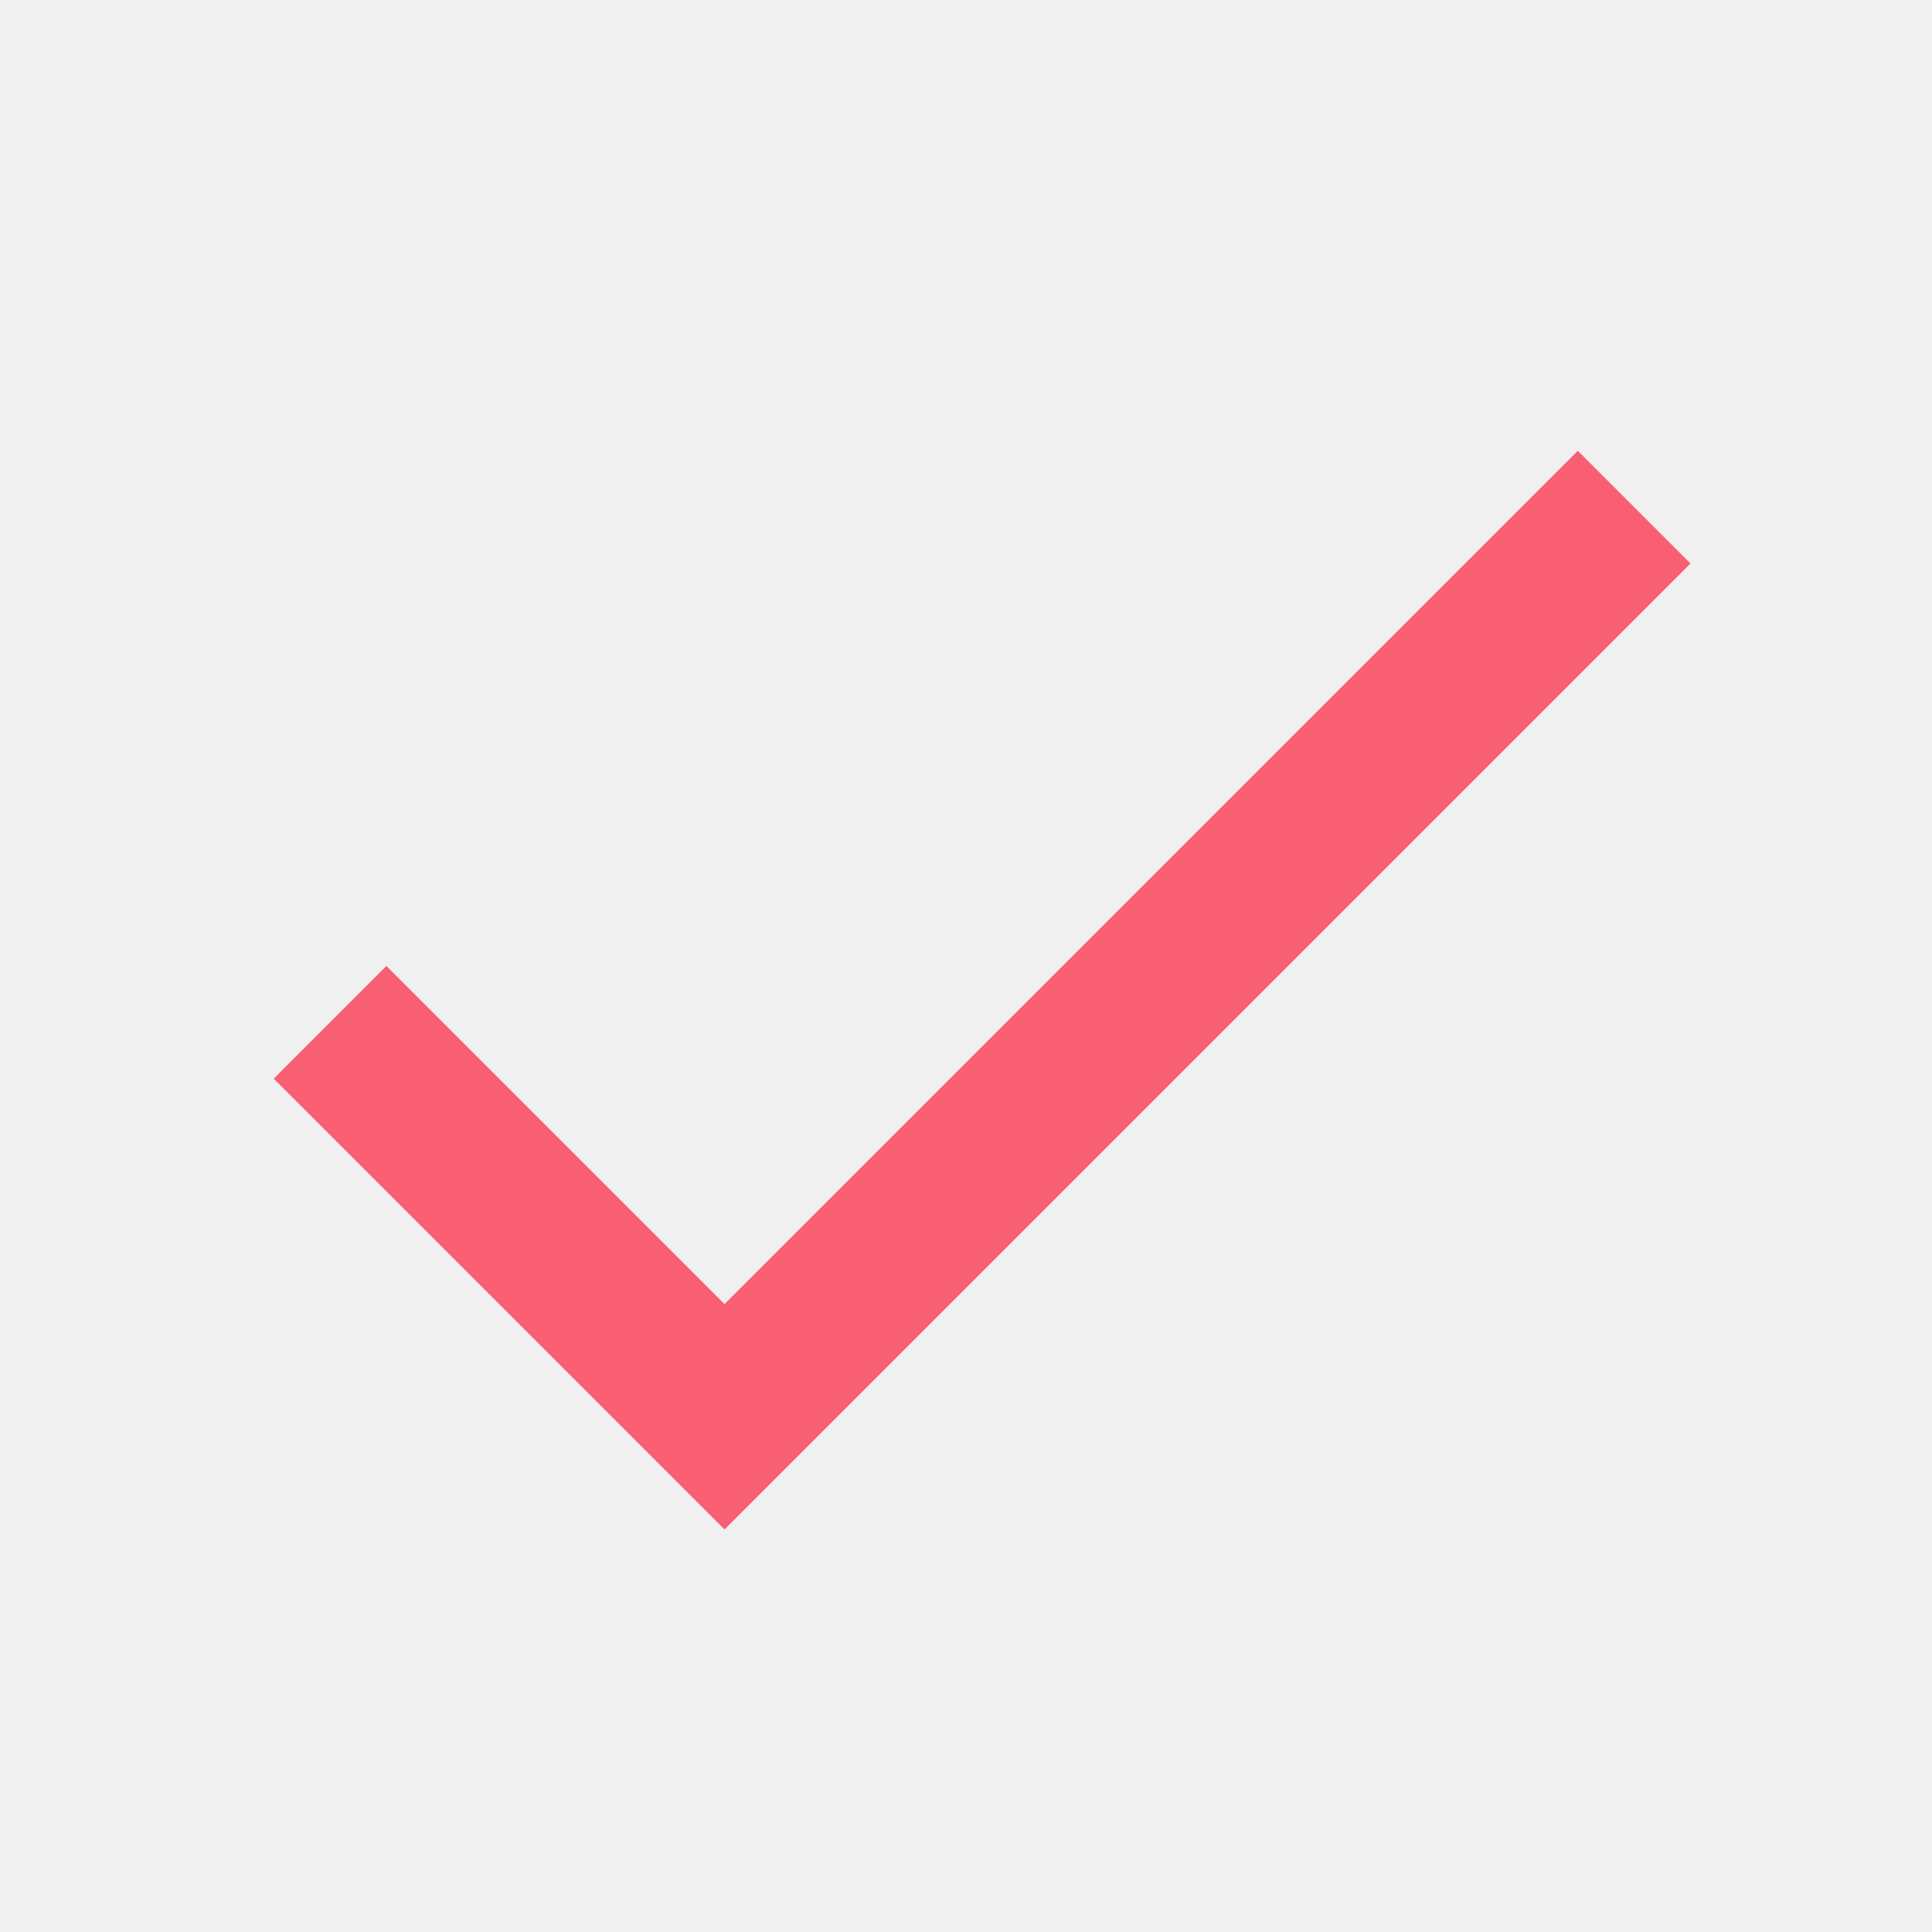
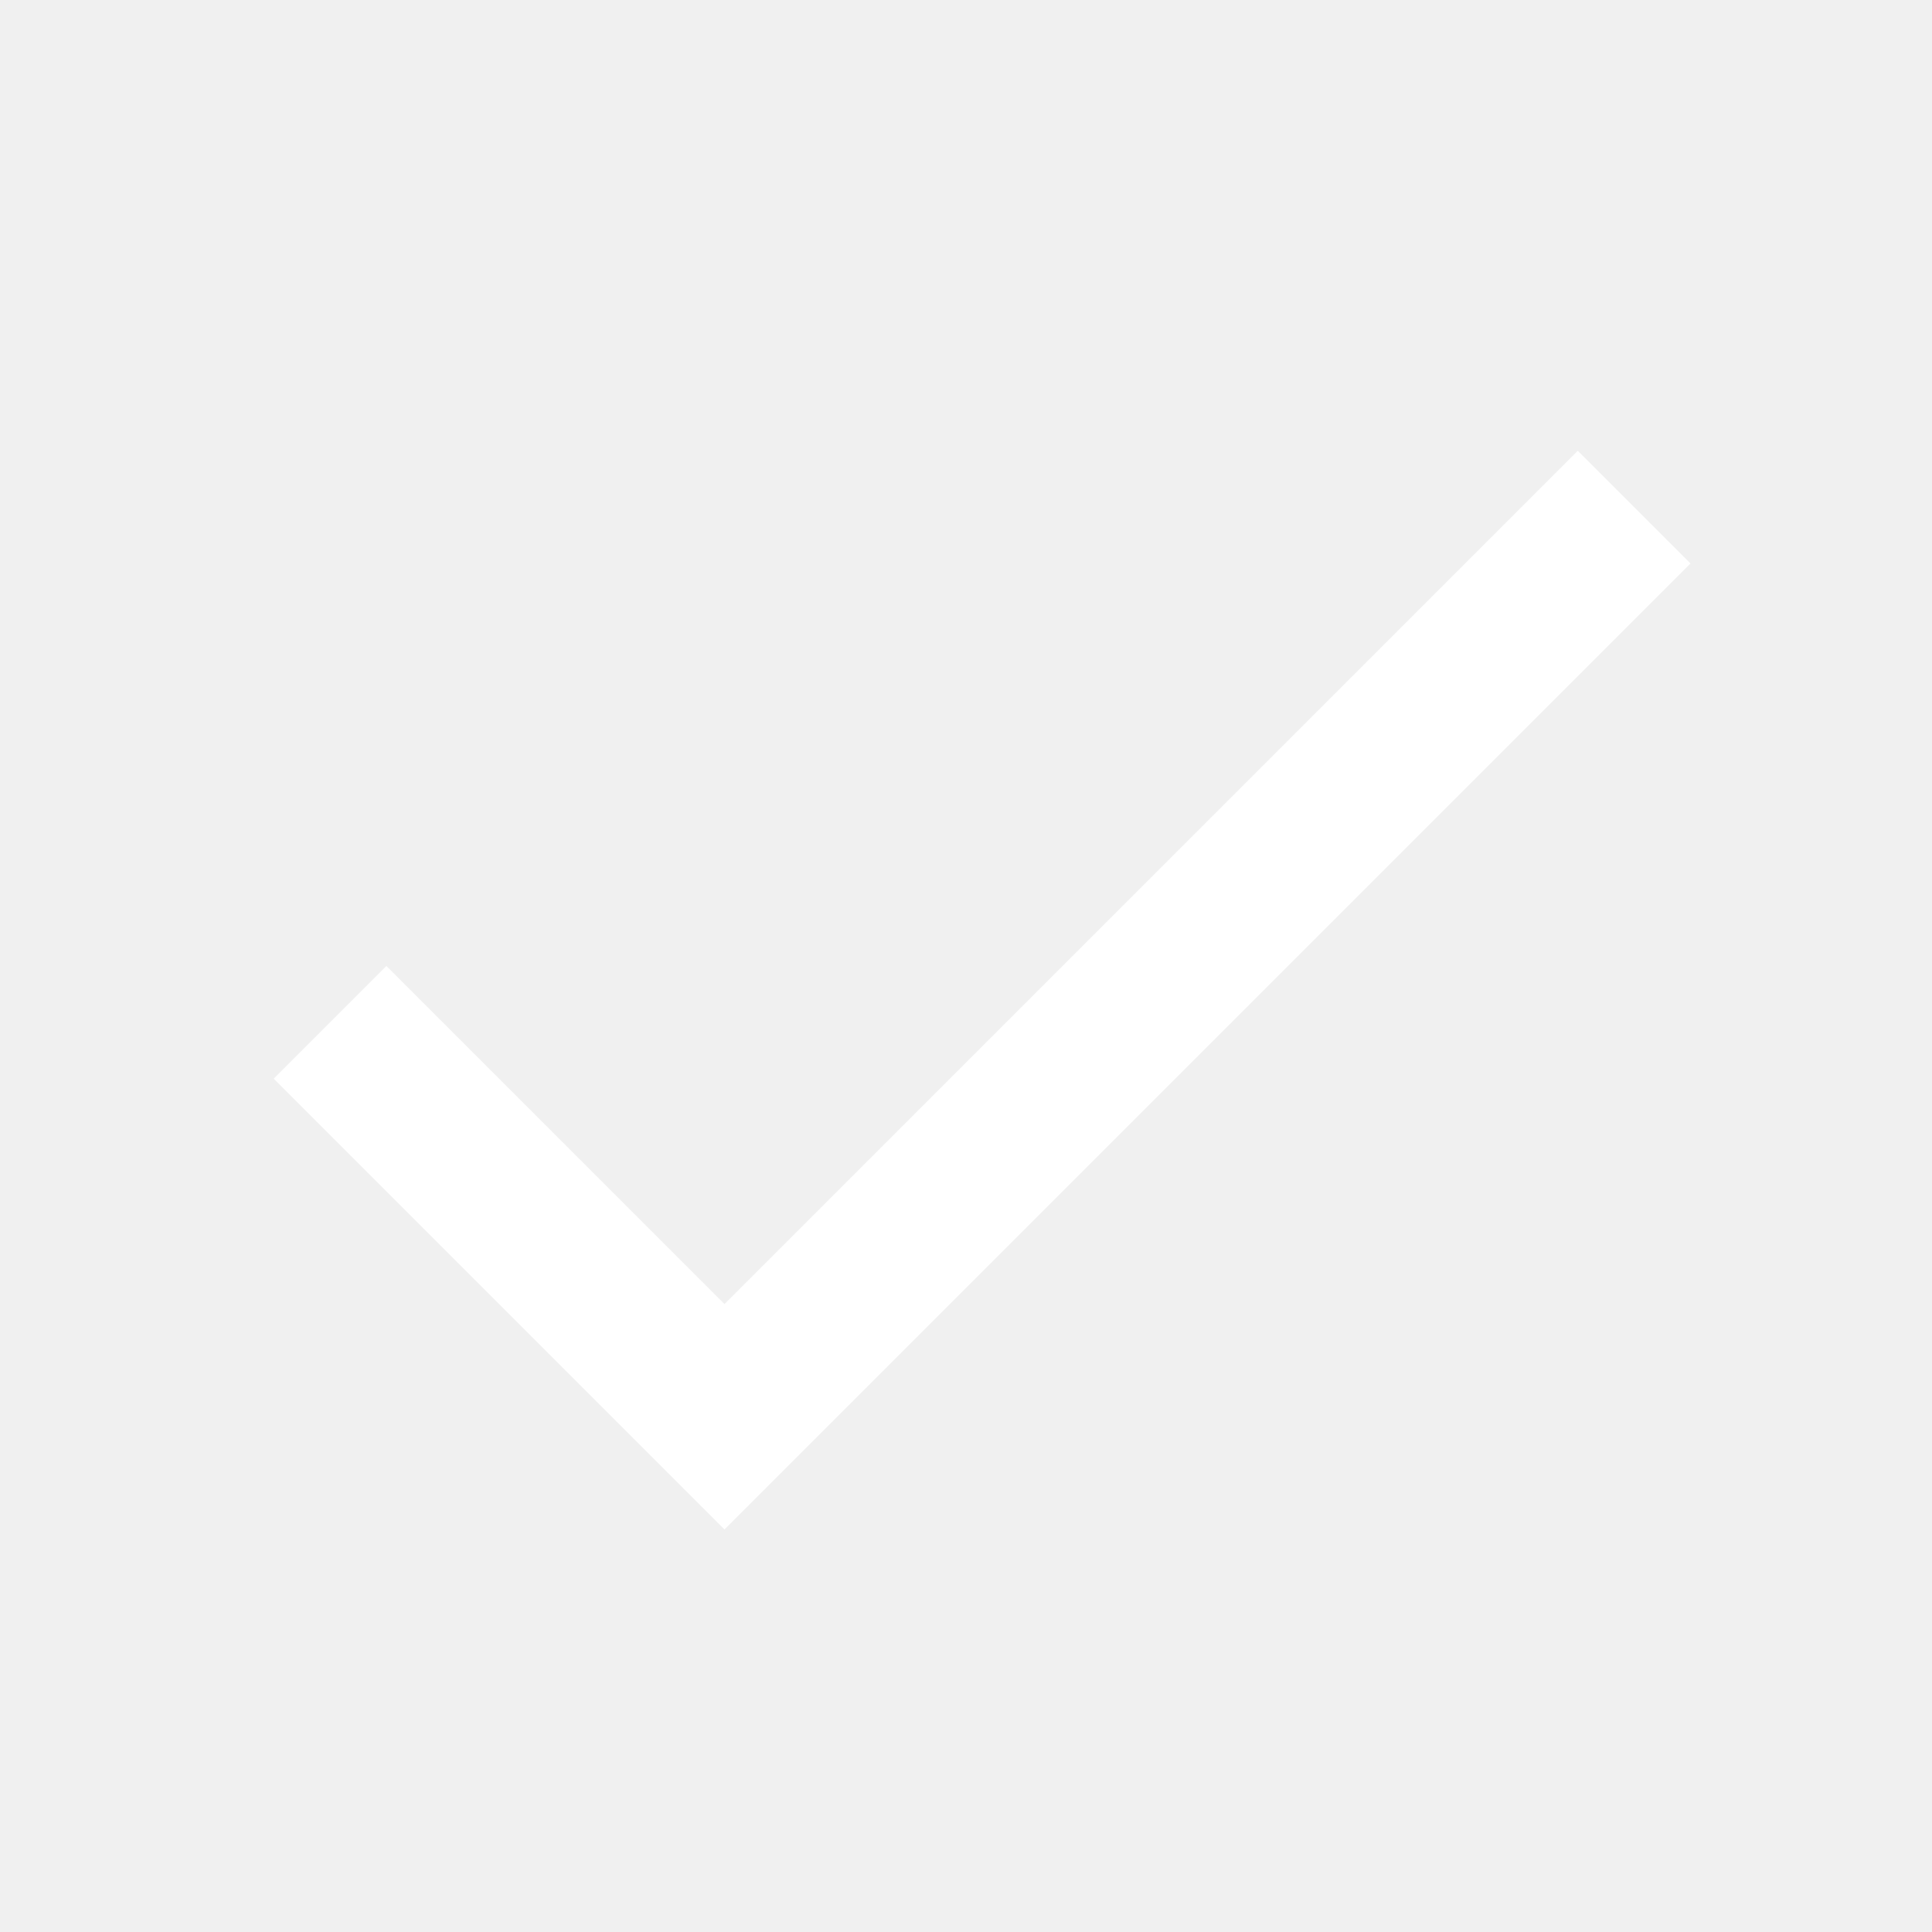
<svg xmlns="http://www.w3.org/2000/svg" height="24" viewBox="0 0 24 24" width="24">
  <path d="M0 0h24v24H0z" fill="none" />
-   <path d="M9 16.2L4.8 12l-1.4 1.4L9 19 21 7l-1.4-1.4L9 16.2z" fill="#f85f73" />
+   <path d="M9 16.2L4.8 12l-1.4 1.4L9 19 21 7l-1.4-1.4L9 16.2z" fill="#fff" />
</svg>
